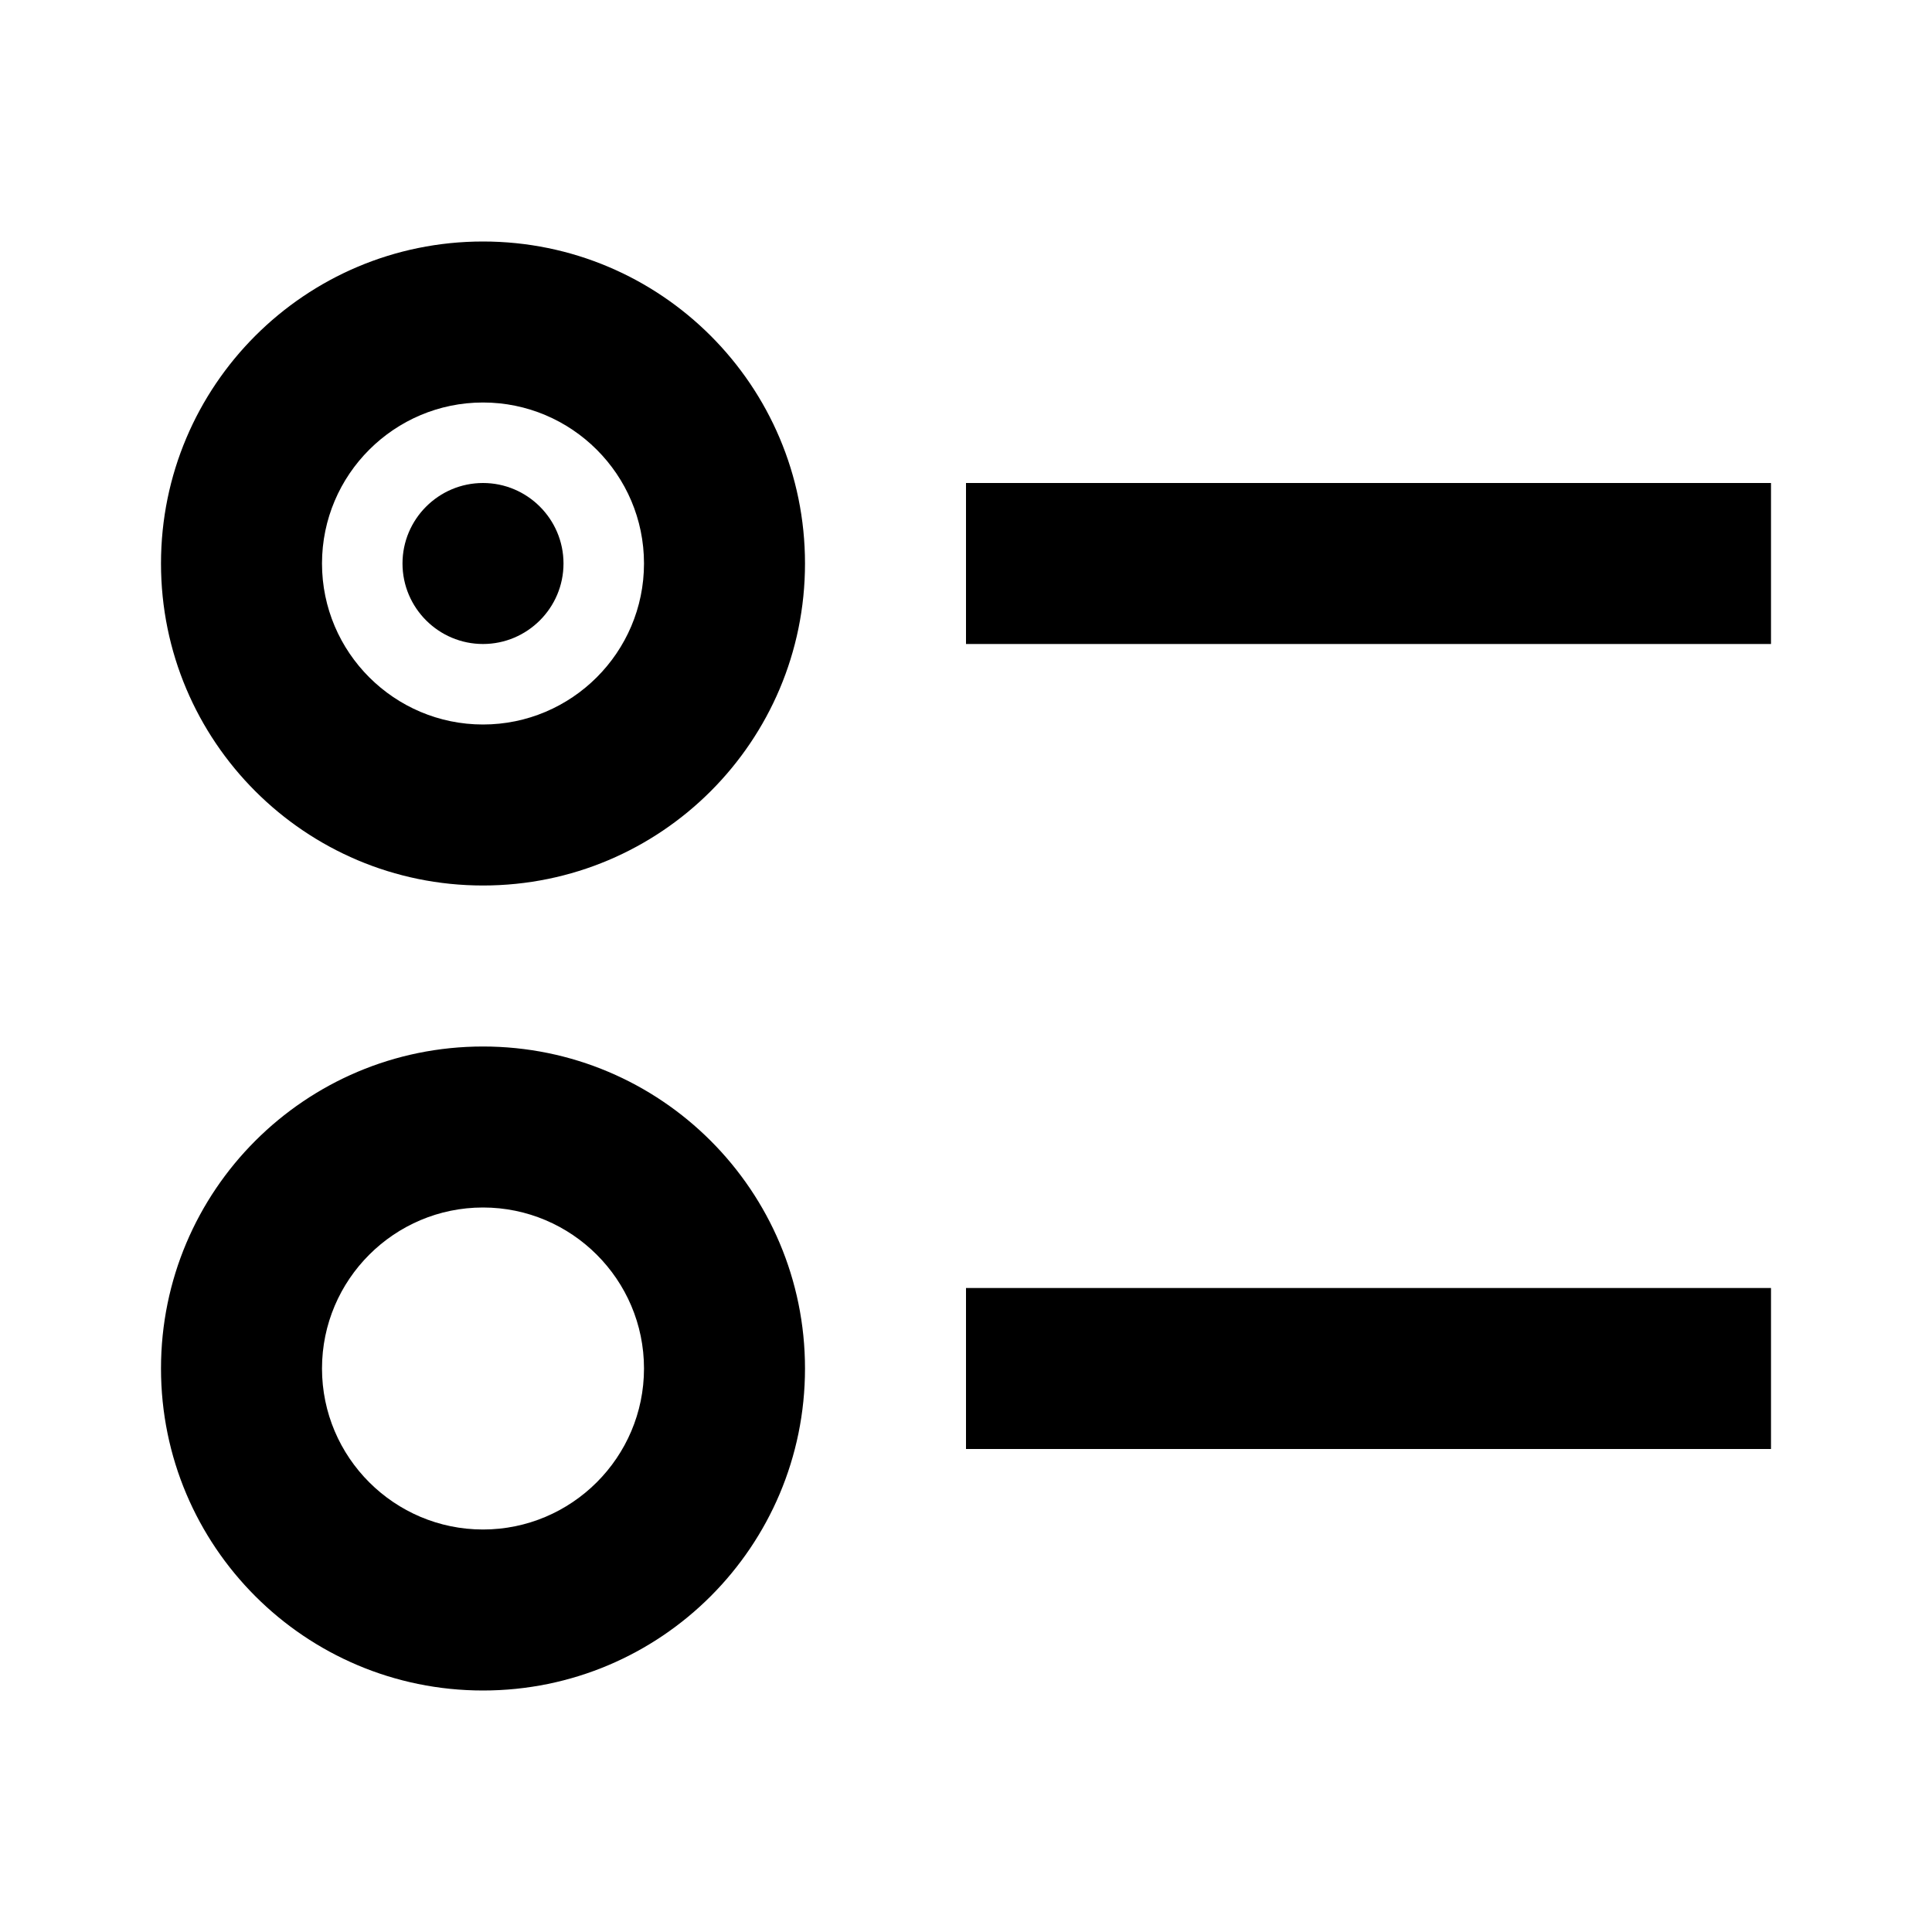
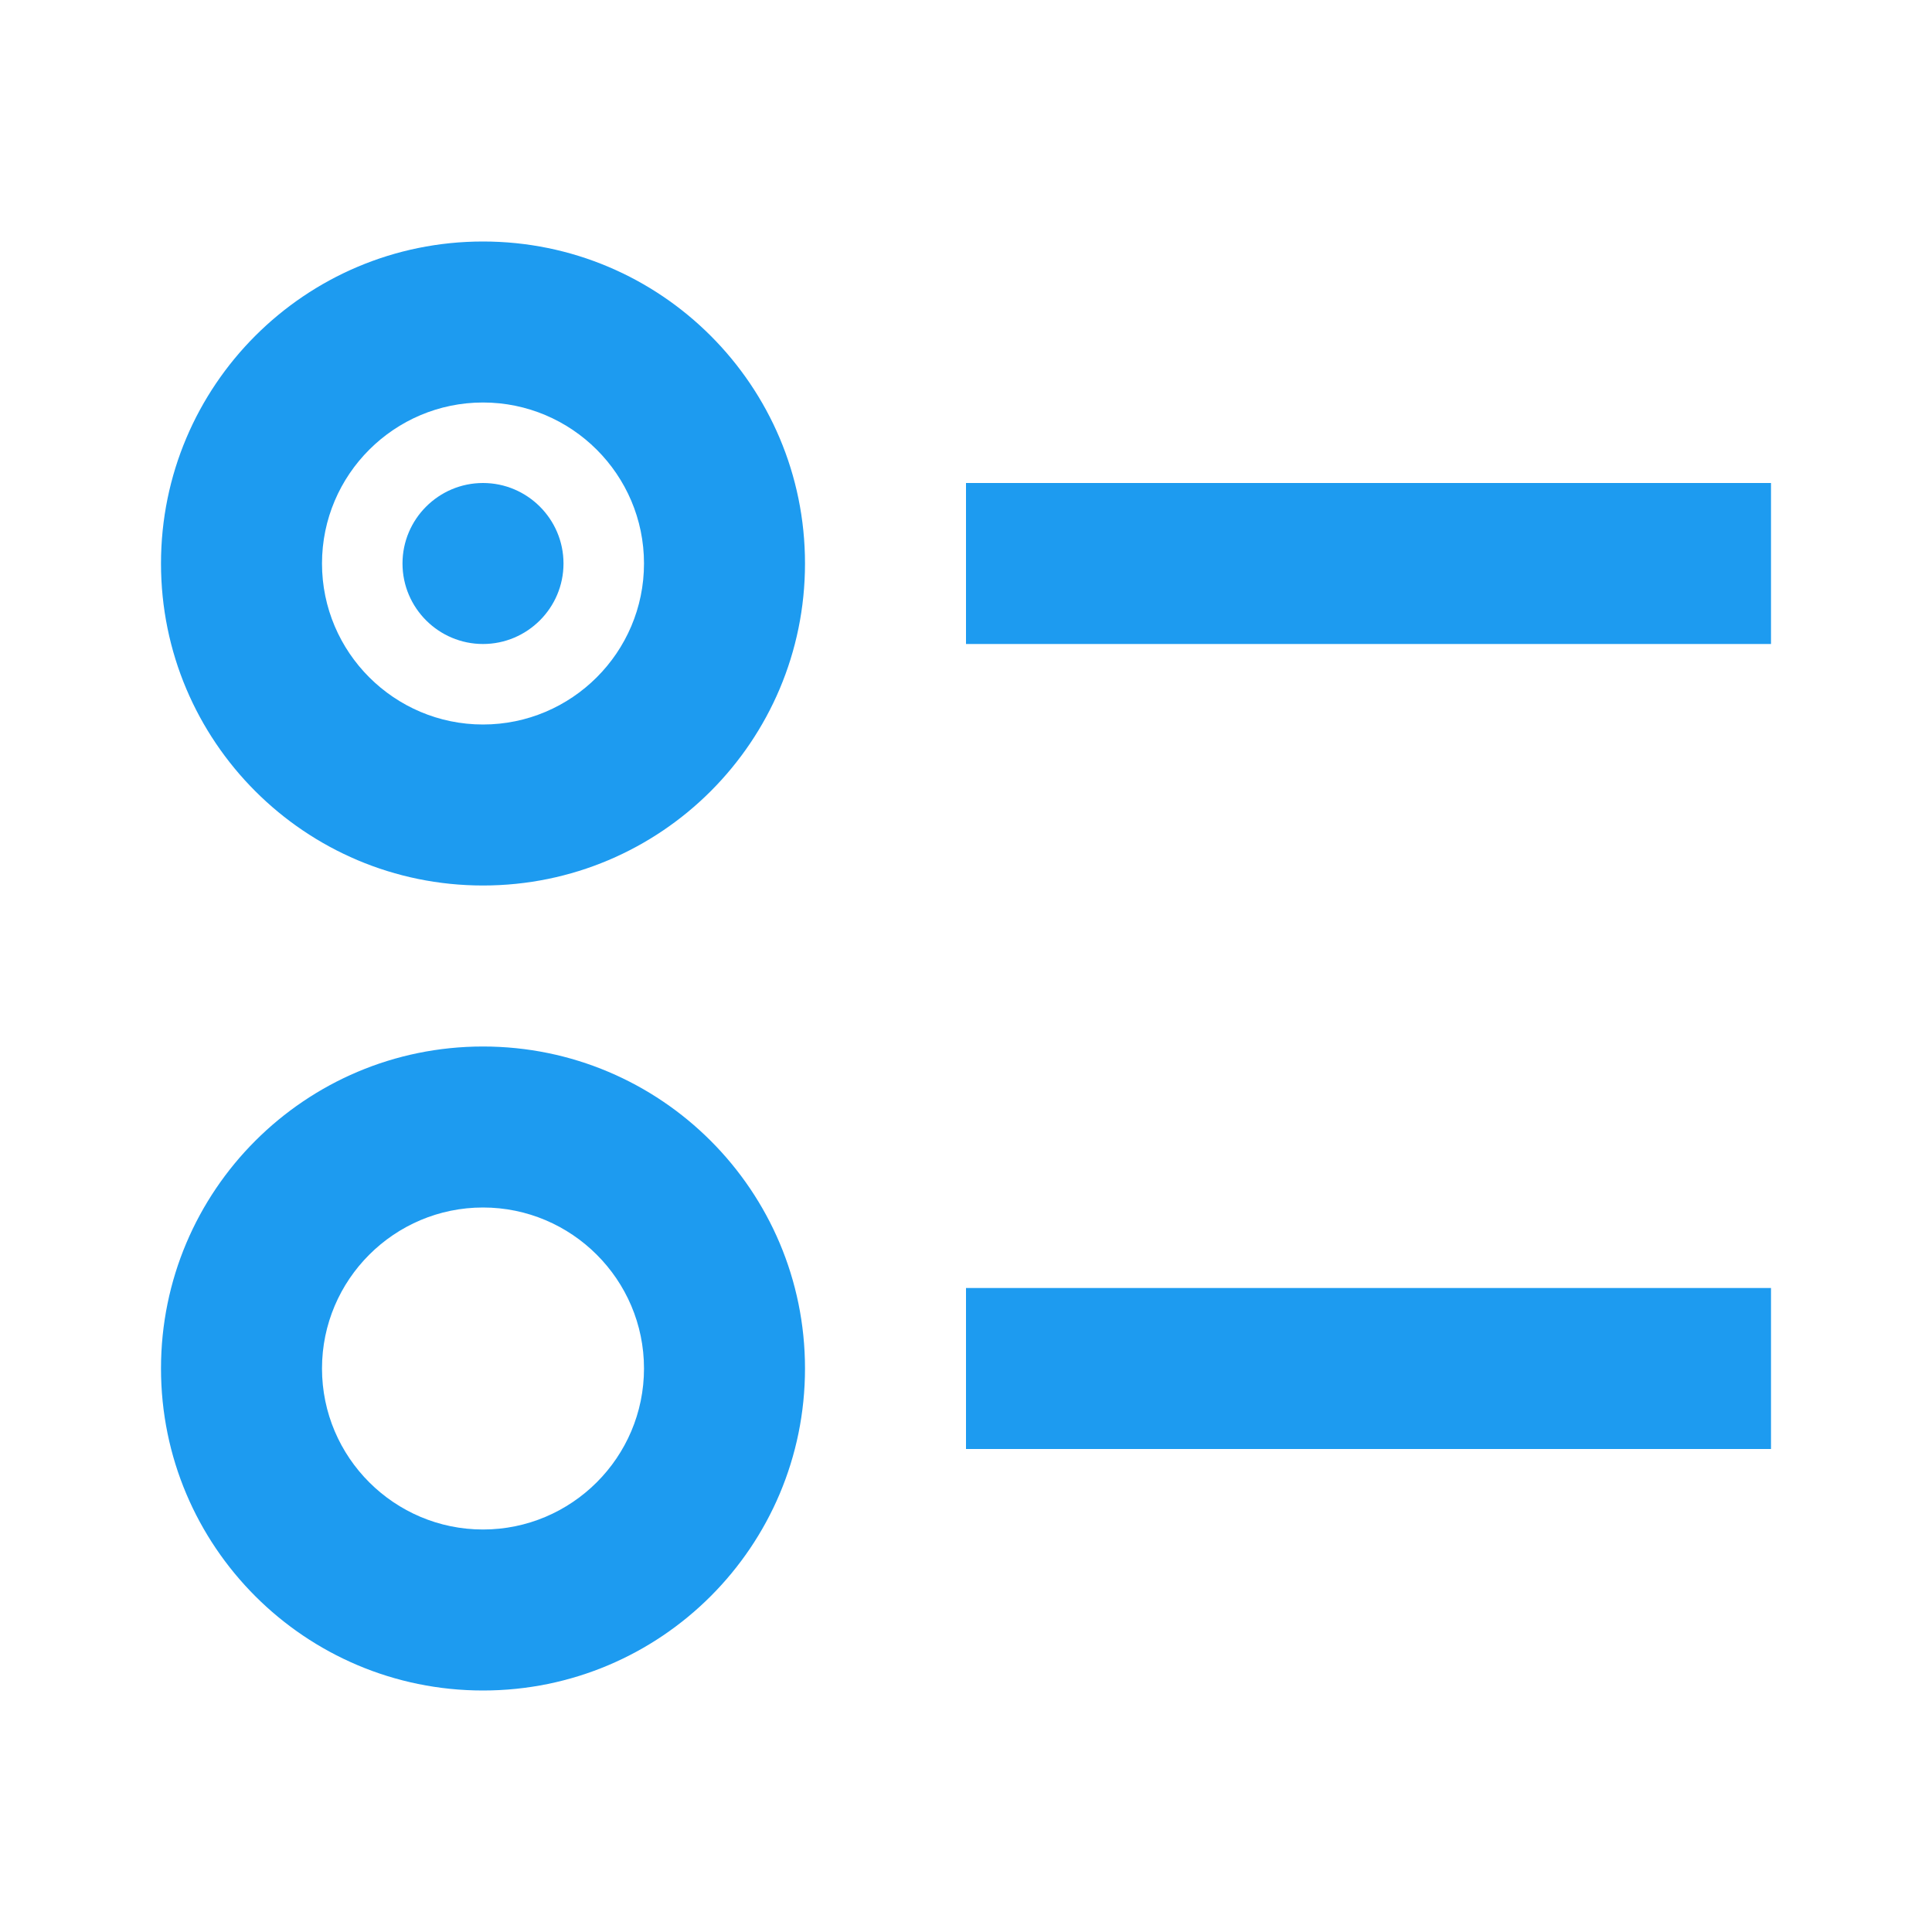
- <svg xmlns="http://www.w3.org/2000/svg" width="20" height="20" viewBox="0 0 24 24" aria-hidden="true" class="r-4qtqp9 r-yyyyoo r-dnmrzs r-bnwqim r-1plcrui r-lrvibr r-z80fyv r-19wmn03" style="color: rgb(29, 155, 240);">
+ <svg xmlns="http://www.w3.org/2000/svg" fill="#1D9BF0" width="20" height="20" viewBox="0 0 24 24" aria-hidden="true" class="r-4qtqp9 r-yyyyoo r-dnmrzs r-bnwqim r-1plcrui r-lrvibr r-z80fyv r-19wmn03" style="color: rgb(29, 155, 240);">
  <g>
    <path d="M6 5c-1.1 0-2 .895-2 2s.9 2 2 2 2-.895 2-2-.9-2-2-2zM2 7c0-2.209 1.79-4 4-4s4 1.791 4 4-1.79 4-4 4-4-1.791-4-4zm20 1H12V6h10v2zM6 15c-1.1 0-2 .895-2 2s.9 2 2 2 2-.895 2-2-.9-2-2-2zm-4 2c0-2.209 1.79-4 4-4s4 1.791 4 4-1.79 4-4 4-4-1.791-4-4zm20 1H12v-2h10v2zM7 7c0 .552-.45 1-1 1s-1-.448-1-1 .45-1 1-1 1 .448 1 1z" />
  </g>
</svg>
